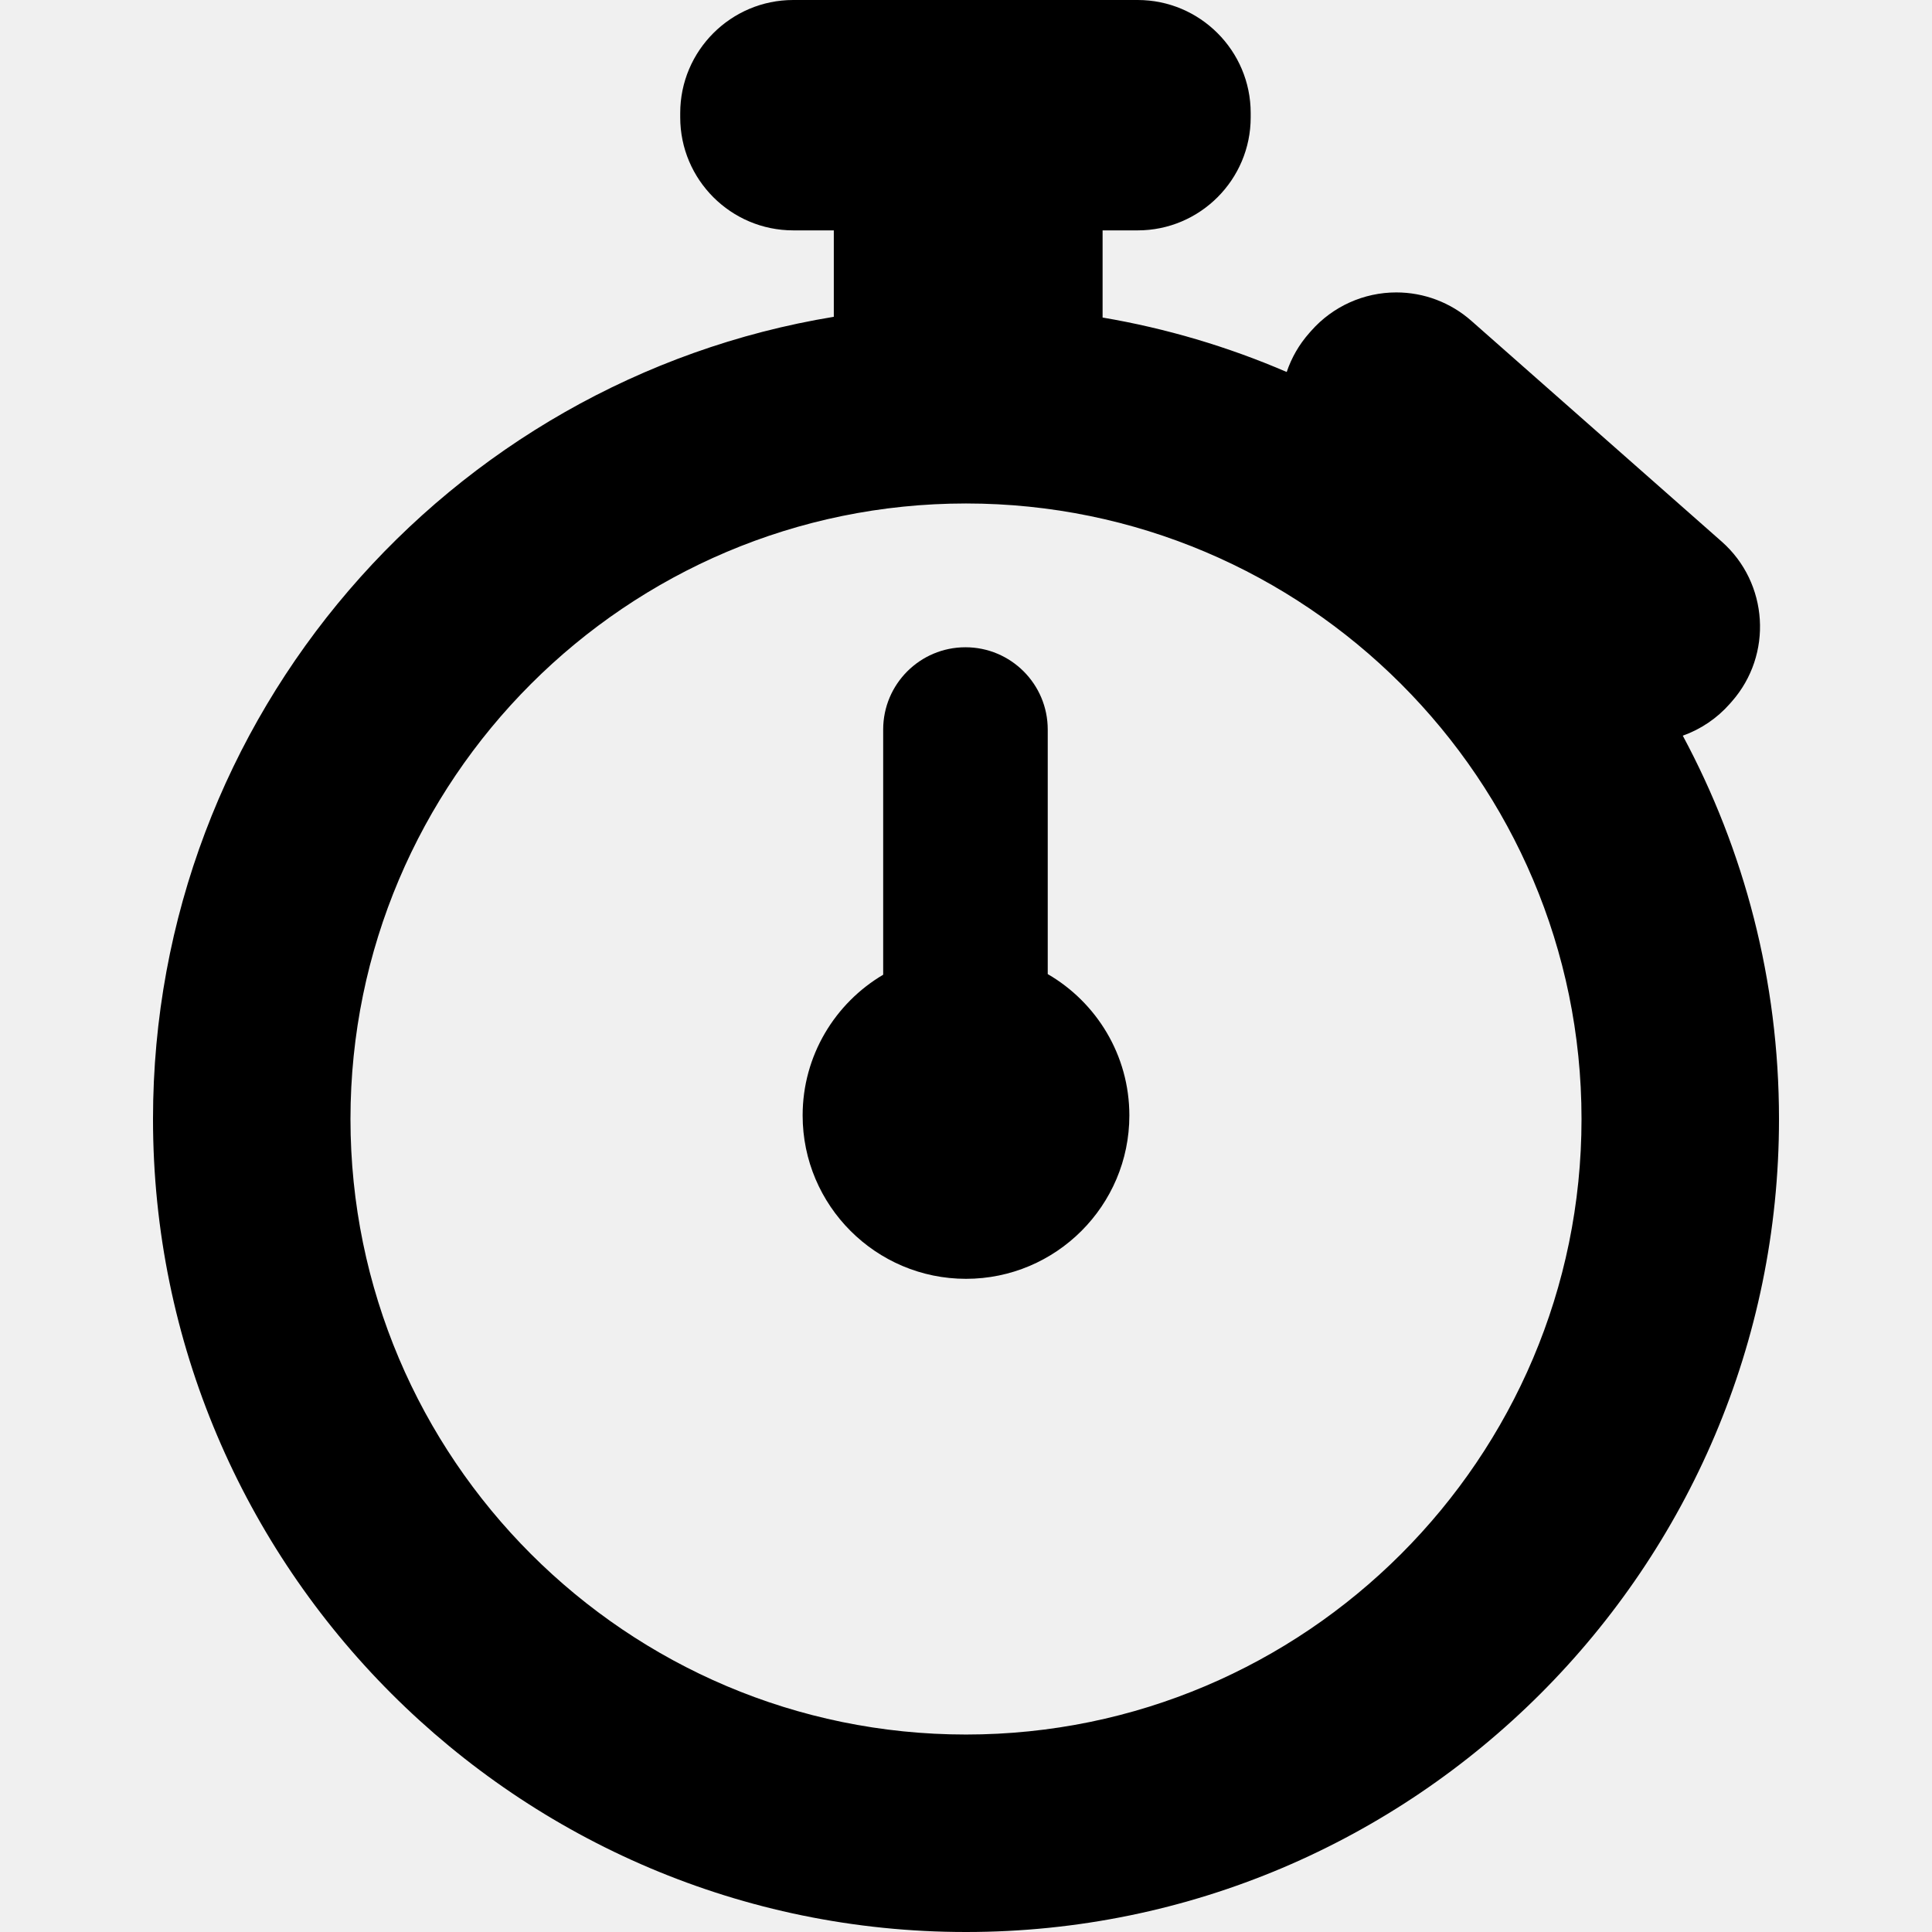
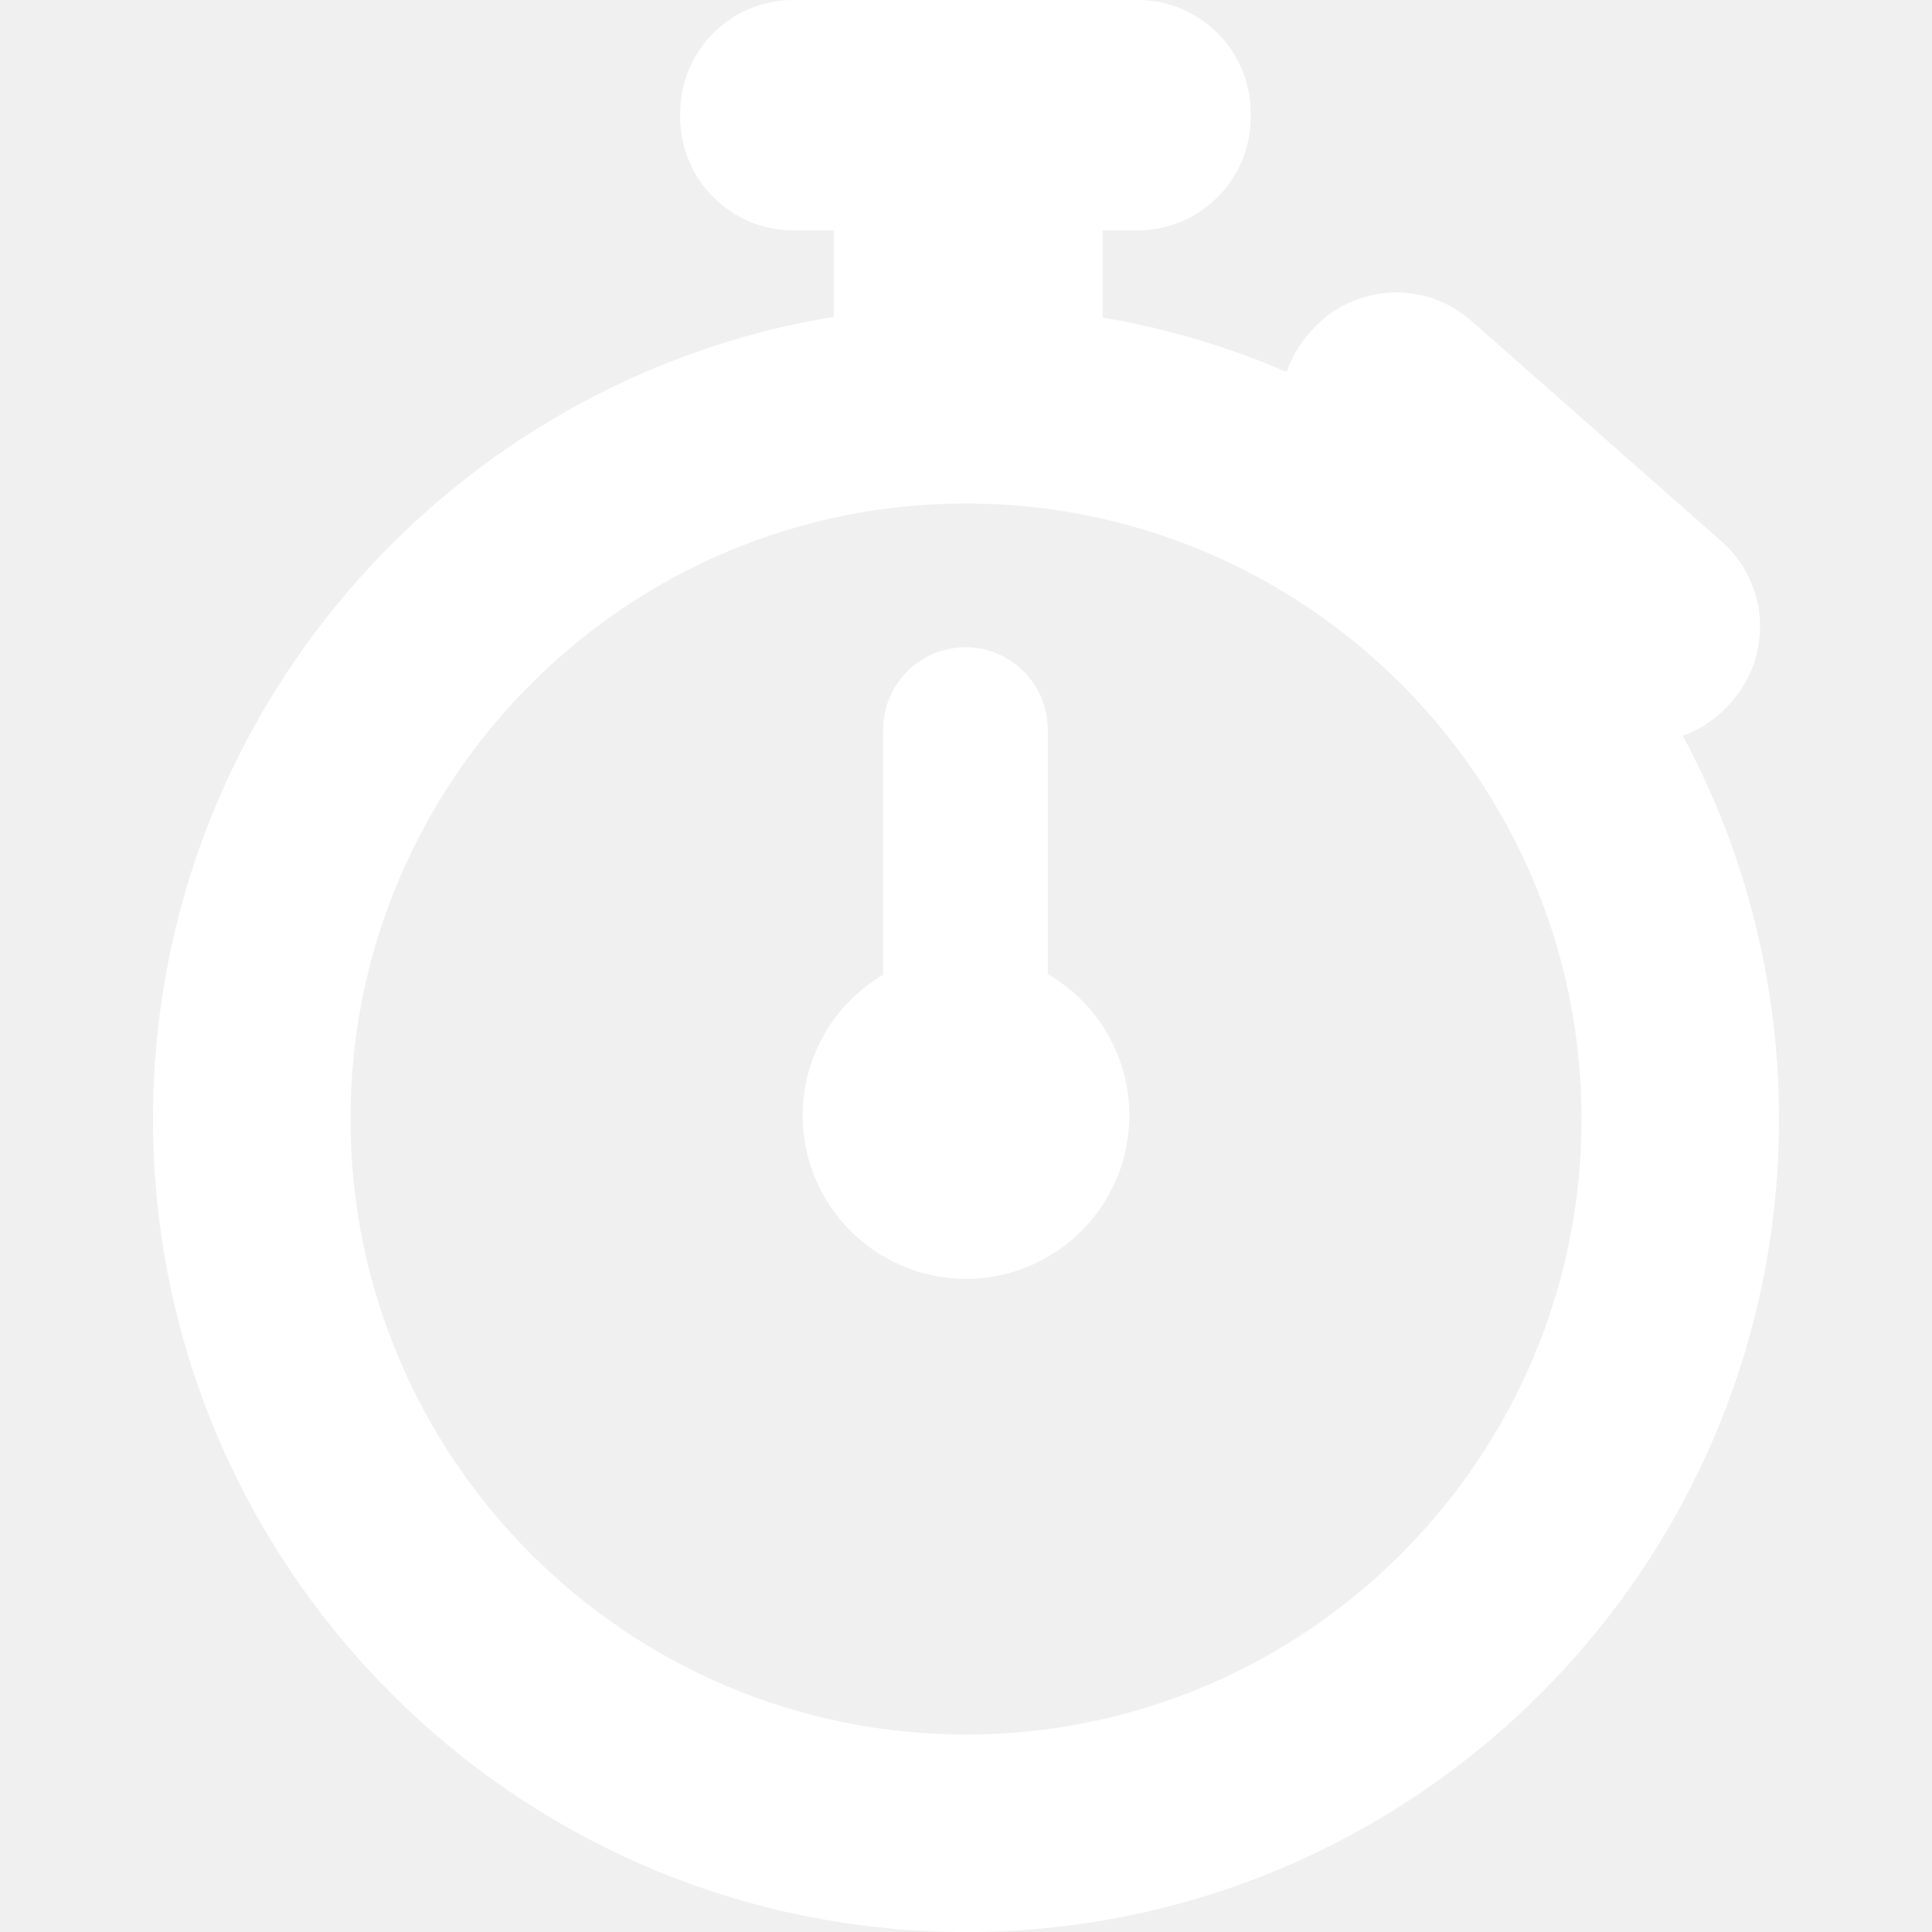
- <svg xmlns="http://www.w3.org/2000/svg" viewBox="0 0 352.214 352.214" style="enable-background:new 0 0 352.214 352.214" xml:space="preserve">
-   <path d="M306.78 134.119a20.673 20.673 0 0 0 8.555-5.791l.369-.418c7.539-8.551 6.717-21.641-1.834-29.181l-45.647-40.251a20.653 20.653 0 0 0-13.669-5.168 20.687 20.687 0 0 0-15.509 6.997l-.376.425a20.618 20.618 0 0 0-4.095 7.084 146.906 146.906 0 0 0-33.566-9.927V42h6.393c11.363 0 20.607-9.245 20.607-20.607v-.785C228.008 9.245 218.764 0 207.4 0h-62.785c-11.363 0-20.607 9.245-20.607 20.607v.785c0 11.363 9.244 20.607 20.607 20.607h7.393v15.756C81.705 69.301 27.894 130.48 27.894 204c0 81.726 66.488 148.214 148.213 148.214 81.726 0 148.214-66.488 148.214-148.214-.001-25.254-6.356-49.049-17.541-69.881zM176.106 316.214c-61.874 0-112.213-50.339-112.213-112.214S114.232 91.786 176.106 91.786c61.875 0 112.214 50.339 112.214 112.214s-50.339 112.214-112.214 112.214z" />
-   <path d="M191.008 177.583V133c0-8.284-6.716-15-15-15-8.284 0-15 6.716-15 15v44.697c-8.778 5.186-14.683 14.742-14.683 25.656 0 16.422 13.359 29.783 29.781 29.783 16.422 0 29.782-13.36 29.782-29.783.001-10.995-5.993-20.611-14.88-25.77z" />
+ <svg xmlns="http://www.w3.org/2000/svg" width="288" height="288">
+   <svg width="288" height="288" enable-background="new 0 0 352.214 352.214" viewBox="0 0 352.214 352.214">
+     <path fill="#fff" d="M306.78 134.119a20.673 20.673 0 0 0 8.555-5.791l.369-.418c7.539-8.551 6.717-21.641-1.834-29.181l-45.647-40.251a20.653 20.653 0 0 0-13.669-5.168 20.687 20.687 0 0 0-15.509 6.997l-.376.425a20.618 20.618 0 0 0-4.095 7.084 146.906 146.906 0 0 0-33.566-9.927V42h6.393c11.363 0 20.607-9.245 20.607-20.607v-.785C228.008 9.245 218.764 0 207.4 0h-62.785c-11.363 0-20.607 9.245-20.607 20.607v.785c0 11.363 9.244 20.607 20.607 20.607h7.393v15.756C81.705 69.301 27.894 130.48 27.894 204c0 81.726 66.488 148.214 148.213 148.214 81.726 0 148.214-66.488 148.214-148.214-.001-25.254-6.356-49.049-17.541-69.881zM176.106 316.214c-61.874 0-112.213-50.339-112.213-112.214S114.232 91.786 176.106 91.786c61.875 0 112.214 50.339 112.214 112.214s-50.339 112.214-112.214 112.214z" class="color000 svgShape" />
+     <path fill="#fff" d="M191.008 177.583V133c0-8.284-6.716-15-15-15-8.284 0-15 6.716-15 15v44.697c-8.778 5.186-14.683 14.742-14.683 25.656 0 16.422 13.359 29.783 29.781 29.783 16.422 0 29.782-13.36 29.782-29.783.001-10.995-5.993-20.611-14.88-25.77z" class="color000 svgShape" />
+   </svg>
</svg>
